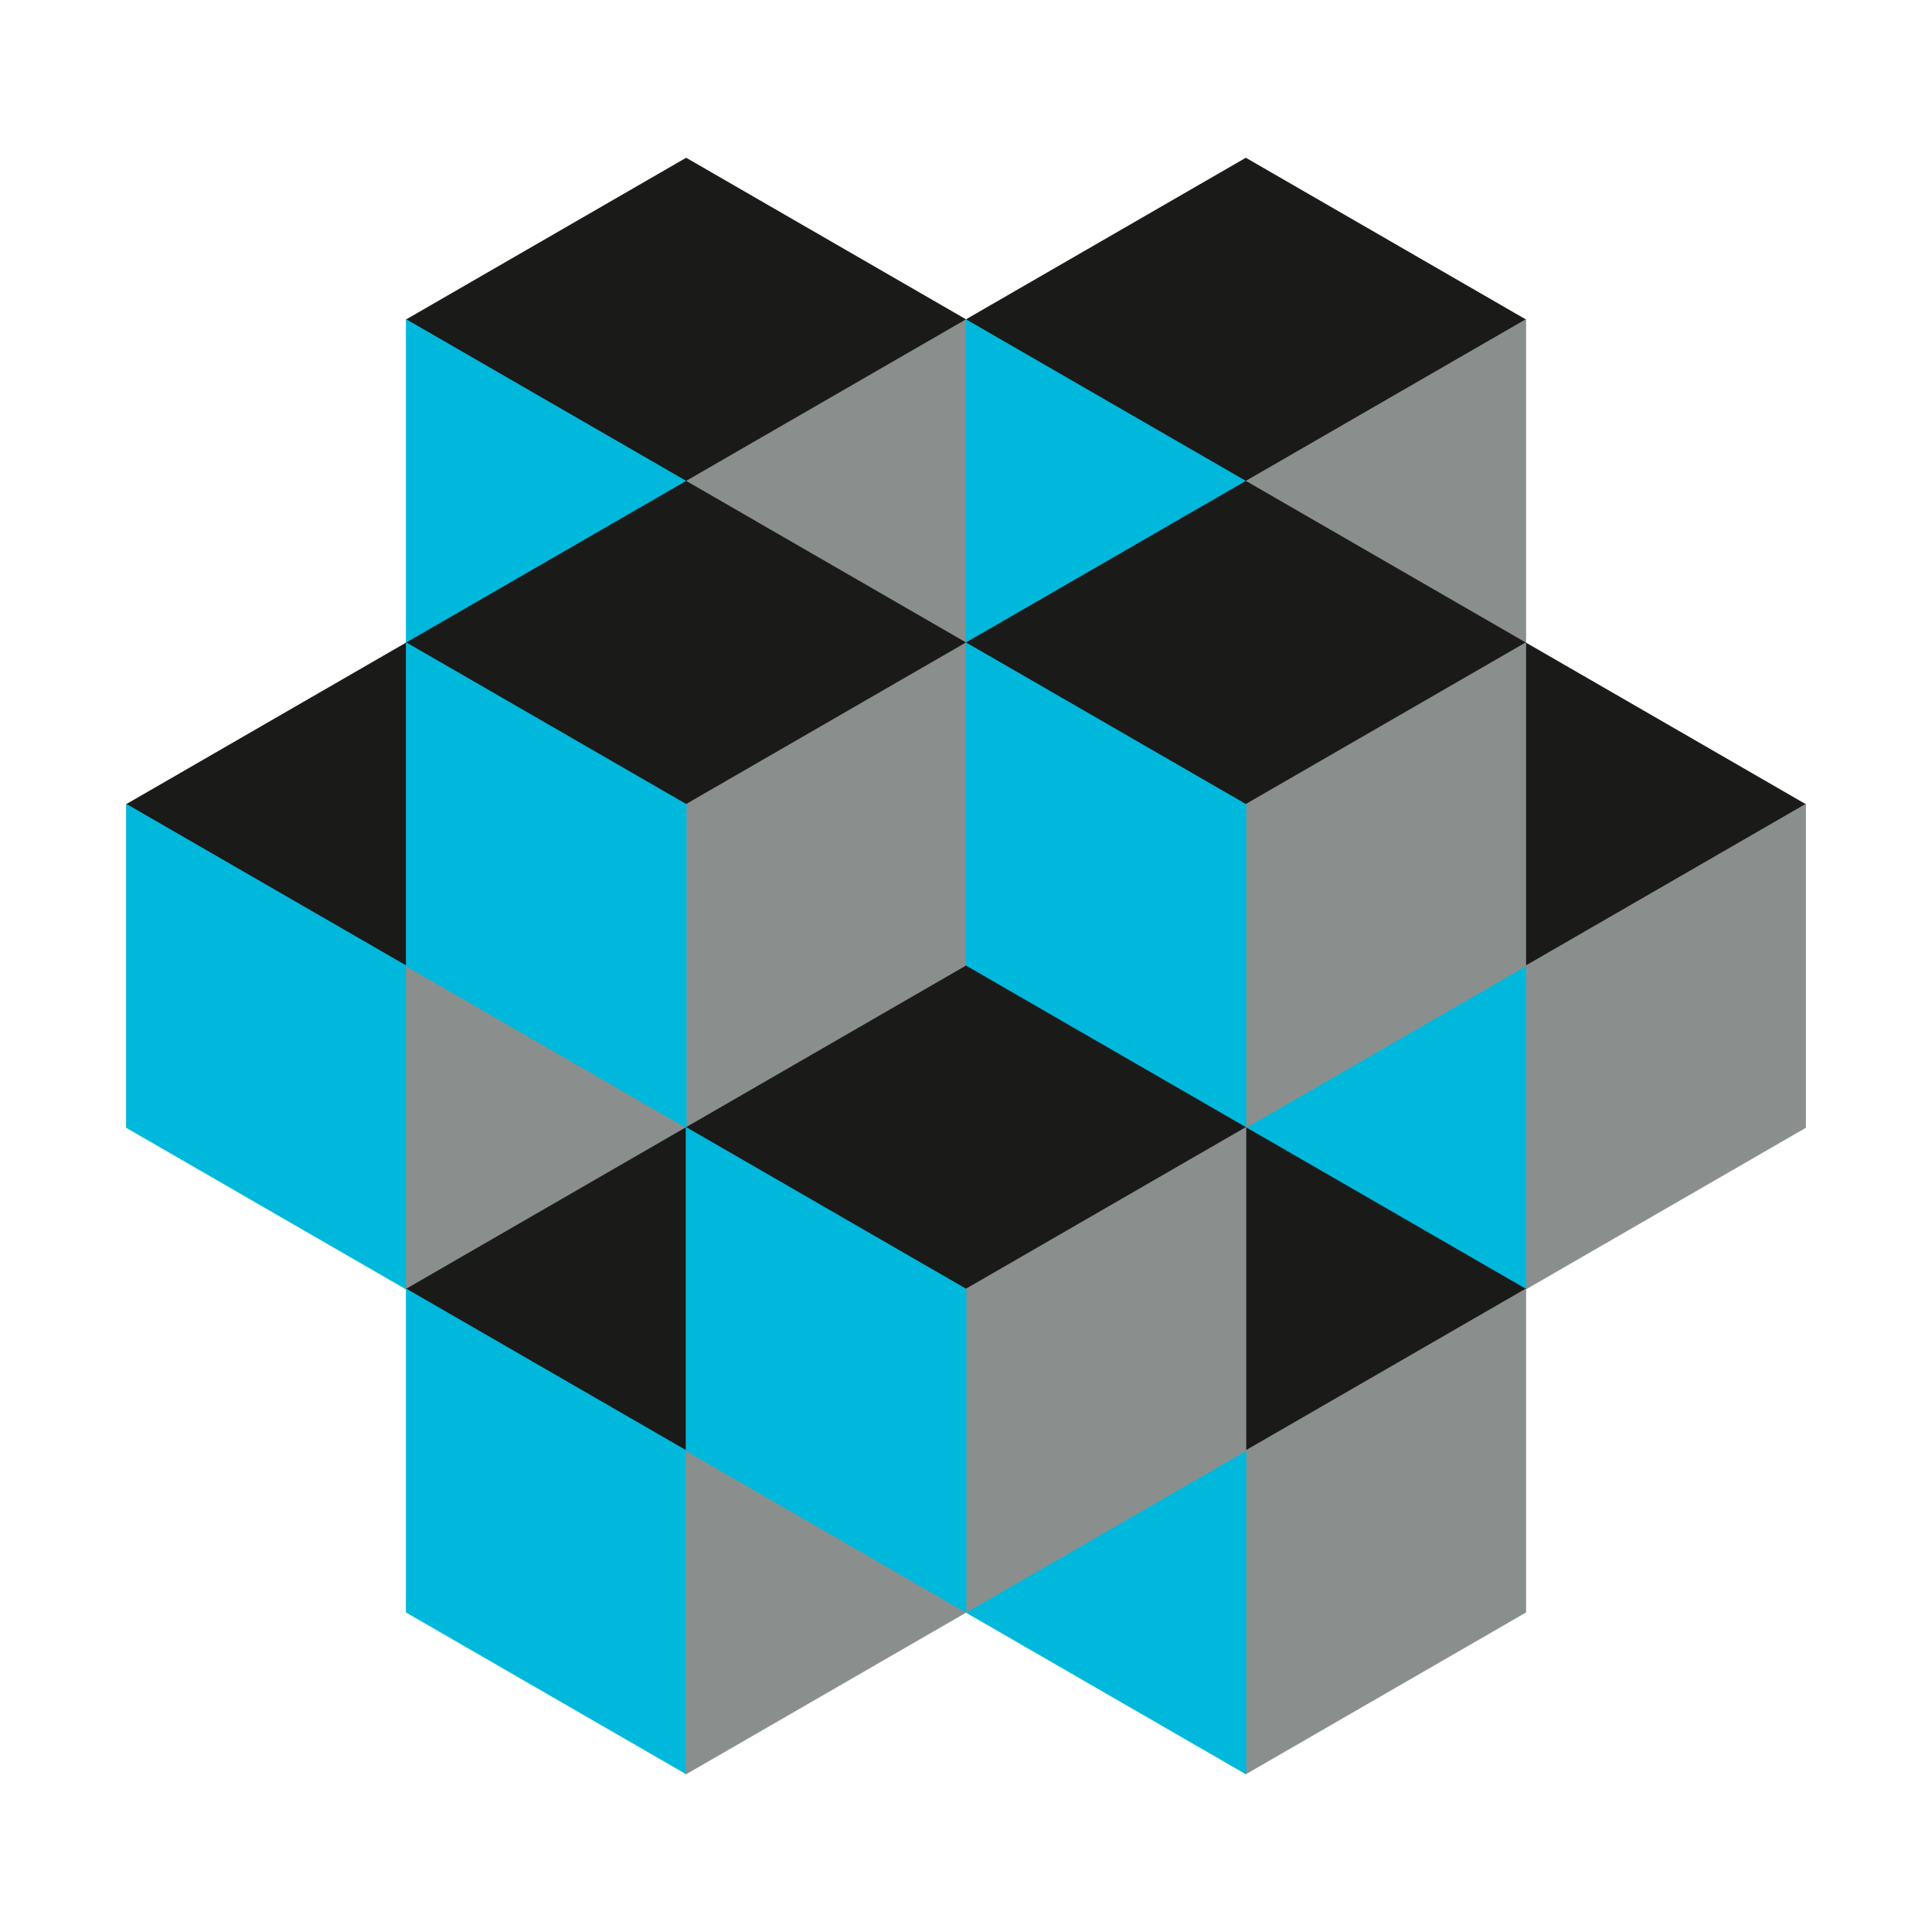
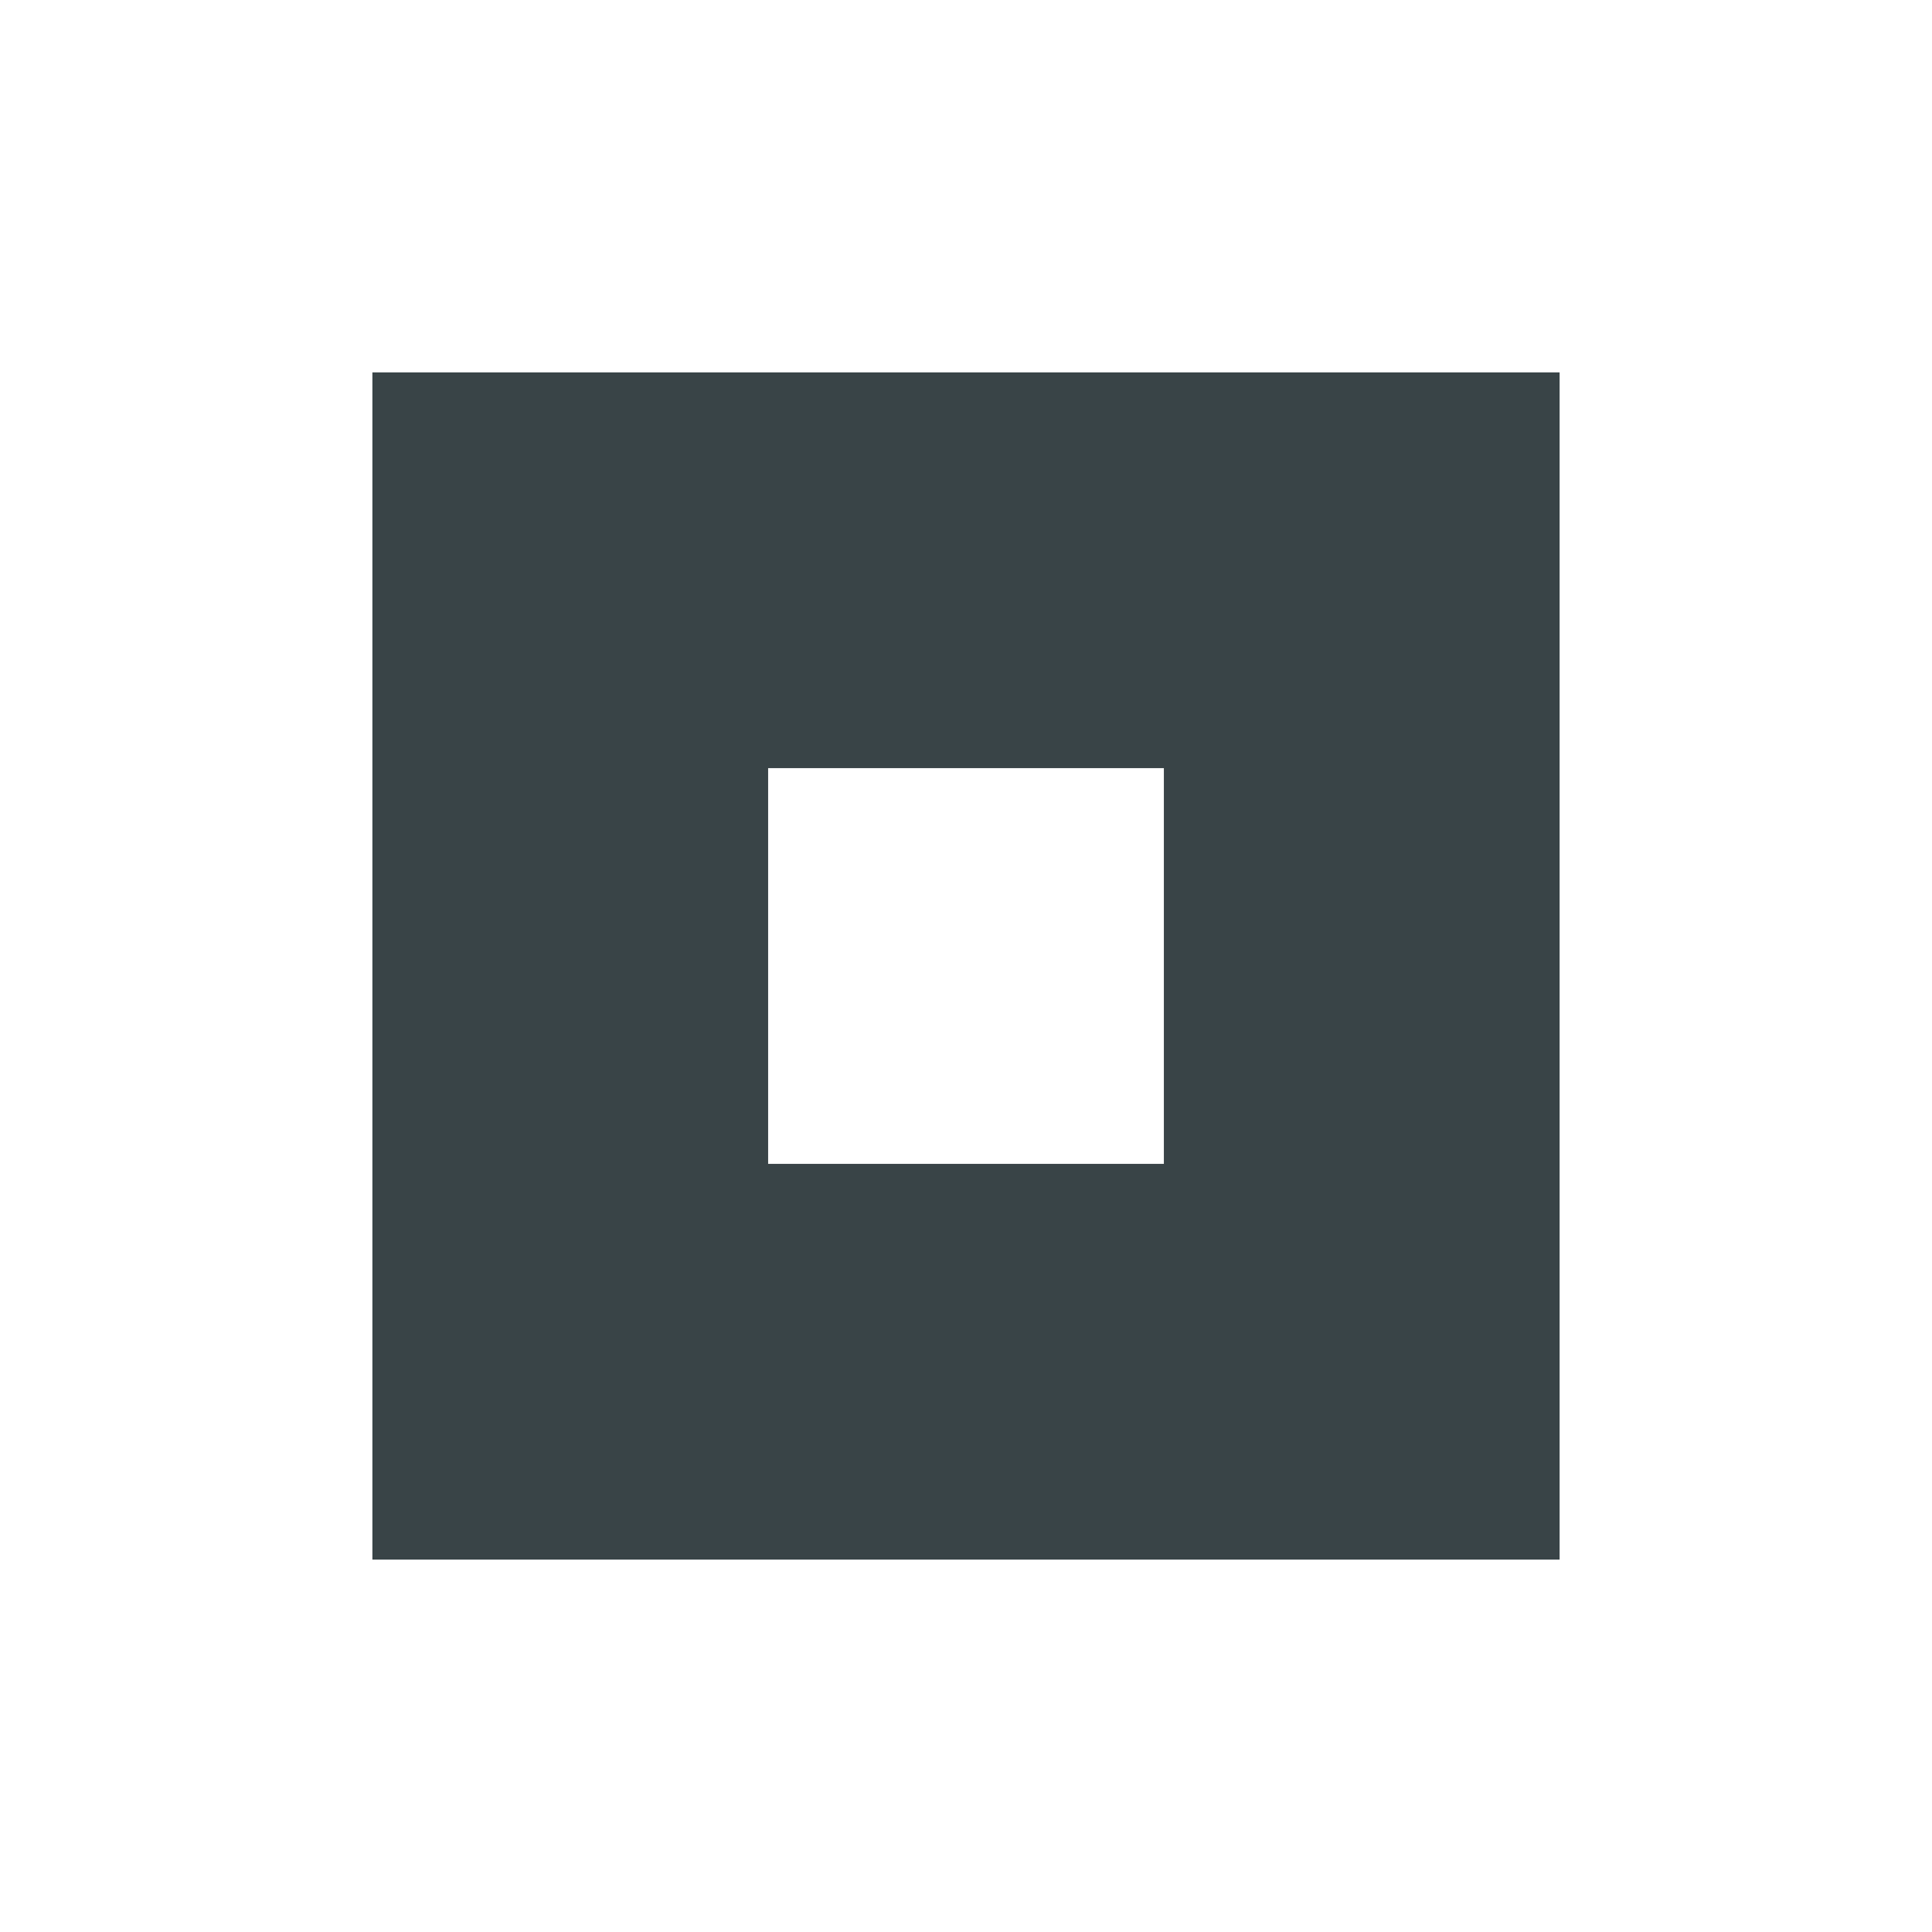
<svg xmlns="http://www.w3.org/2000/svg" viewBox="0 0 360 360" width="360" height="360">
  <rect x="0" y="0" width="360" height="360" fill="transparent" />
-   <polygon points="127.857,89.686 180,119.791 232.143,89.686 180,59.582" fill="#1A1A18" stroke="#1A1A18" stroke-width="0.14" stroke-linejoin="round" paint-order="stroke fill" />
-   <polygon points="232.143,149.895 232.143,89.686 180,119.791 180,180" fill="#8A8F8E" stroke="#8A8F8E" stroke-width="0.14" stroke-linejoin="round" paint-order="stroke fill" />
-   <polygon points="127.857,149.895 180,180 180,119.791 127.857,89.686" fill="#00b8db" stroke="#00b8db" stroke-width="0.14" stroke-linejoin="round" paint-order="stroke fill" />
-   <polygon points="75.715,180 127.857,210.105 180,180 127.857,149.895" fill="#1A1A18" stroke="#1A1A18" stroke-width="0.14" stroke-linejoin="round" paint-order="stroke fill" />
-   <polygon points="180,180 232.143,210.105 284.285,180 232.143,149.895" fill="#1A1A18" stroke="#1A1A18" stroke-width="0.14" stroke-linejoin="round" paint-order="stroke fill" />
-   <polygon points="180,240.209 180,180 127.857,210.105 127.857,270.314" fill="#8A8F8E" stroke="#8A8F8E" stroke-width="0.14" stroke-linejoin="round" paint-order="stroke fill" />
-   <polygon points="284.285,240.209 284.285,180 232.143,210.105 232.143,270.314" fill="#8A8F8E" stroke="#8A8F8E" stroke-width="0.14" stroke-linejoin="round" paint-order="stroke fill" />
-   <polygon points="180,240.209 232.143,270.314 232.143,210.105 180,180" fill="#00b8db" stroke="#00b8db" stroke-width="0.14" stroke-linejoin="round" paint-order="stroke fill" />
-   <polygon points="75.715,240.209 127.857,270.314 127.857,210.105 75.715,180" fill="#00b8db" stroke="#00b8db" stroke-width="0.14" stroke-linejoin="round" paint-order="stroke fill" />
-   <polygon points="75.715,59.582 127.857,89.686 180,59.582 127.857,29.477" fill="#1A1A18" stroke="#1A1A18" stroke-width="0.14" stroke-linejoin="round" paint-order="stroke fill" />
-   <polygon points="180,59.582 232.143,89.686 284.285,59.582 232.143,29.477" fill="#1A1A18" stroke="#1A1A18" stroke-width="0.14" stroke-linejoin="round" paint-order="stroke fill" />
-   <polygon points="284.285,119.791 284.285,59.582 232.143,89.686 232.143,149.895" fill="#8A8F8E" stroke="#8A8F8E" stroke-width="0.14" stroke-linejoin="round" paint-order="stroke fill" />
-   <polygon points="180,119.791 180,59.582 127.857,89.686 127.857,149.895" fill="#8A8F8E" stroke="#8A8F8E" stroke-width="0.14" stroke-linejoin="round" paint-order="stroke fill" />
-   <polygon points="180,119.791 232.143,149.895 232.143,89.686 180,59.582" fill="#00b8db" stroke="#00b8db" stroke-width="0.14" stroke-linejoin="round" paint-order="stroke fill" />
-   <polygon points="75.715,119.791 127.857,149.895 127.857,89.686 75.715,59.582" fill="#00b8db" stroke="#00b8db" stroke-width="0.14" stroke-linejoin="round" paint-order="stroke fill" />
-   <polygon points="232.143,149.895 284.285,180 336.428,149.895 284.285,119.791" fill="#1A1A18" stroke="#1A1A18" stroke-width="0.14" stroke-linejoin="round" paint-order="stroke fill" />
-   <polygon points="23.572,149.895 75.715,180 127.857,149.895 75.715,119.791" fill="#1A1A18" stroke="#1A1A18" stroke-width="0.14" stroke-linejoin="round" paint-order="stroke fill" />
-   <polygon points="336.428,210.105 336.428,149.895 284.285,180 284.285,240.209" fill="#8A8F8E" stroke="#8A8F8E" stroke-width="0.14" stroke-linejoin="round" paint-order="stroke fill" />
-   <polygon points="23.572,210.105 75.715,240.209 75.715,180 23.572,149.895" fill="#00b8db" stroke="#00b8db" stroke-width="0.14" stroke-linejoin="round" paint-order="stroke fill" />
-   <polygon points="127.857,210.105 127.857,149.895 75.715,180 75.715,240.209" fill="#8A8F8E" stroke="#8A8F8E" stroke-width="0.14" stroke-linejoin="round" paint-order="stroke fill" />
-   <polygon points="232.143,210.105 284.285,240.209 284.285,180 232.143,149.895" fill="#00b8db" stroke="#00b8db" stroke-width="0.14" stroke-linejoin="round" paint-order="stroke fill" />
-   <polygon points="75.715,240.209 127.857,270.314 180,240.209 127.857,210.105" fill="#1A1A18" stroke="#1A1A18" stroke-width="0.14" stroke-linejoin="round" paint-order="stroke fill" />
-   <polygon points="180,240.209 232.143,270.314 284.285,240.209 232.143,210.105" fill="#1A1A18" stroke="#1A1A18" stroke-width="0.14" stroke-linejoin="round" paint-order="stroke fill" />
-   <polygon points="284.285,300.418 284.285,240.209 232.143,270.314 232.143,330.523" fill="#8A8F8E" stroke="#8A8F8E" stroke-width="0.14" stroke-linejoin="round" paint-order="stroke fill" />
-   <polygon points="75.715,300.418 127.857,330.523 127.857,270.314 75.715,240.209" fill="#00b8db" stroke="#00b8db" stroke-width="0.14" stroke-linejoin="round" paint-order="stroke fill" />
-   <polygon points="180,300.418 180,240.209 127.857,270.314 127.857,330.523" fill="#8A8F8E" stroke="#8A8F8E" stroke-width="0.14" stroke-linejoin="round" paint-order="stroke fill" />
-   <polygon points="180,300.418 232.143,330.523 232.143,270.314 180,240.209" fill="#00b8db" stroke="#00b8db" stroke-width="0.14" stroke-linejoin="round" paint-order="stroke fill" />
-   <polygon points="75.715,119.791 127.857,149.895 180,119.791 127.857,89.686" fill="#1A1A18" stroke="#1A1A18" stroke-width="0.14" stroke-linejoin="round" paint-order="stroke fill" />
-   <polygon points="180,119.791 232.143,149.895 284.285,119.791 232.143,89.686" fill="#1A1A18" stroke="#1A1A18" stroke-width="0.14" stroke-linejoin="round" paint-order="stroke fill" />
-   <polygon points="180,180 180,119.791 127.857,149.895 127.857,210.105" fill="#8A8F8E" stroke="#8A8F8E" stroke-width="0.14" stroke-linejoin="round" paint-order="stroke fill" />
-   <polygon points="284.285,180 284.285,119.791 232.143,149.895 232.143,210.105" fill="#8A8F8E" stroke="#8A8F8E" stroke-width="0.14" stroke-linejoin="round" paint-order="stroke fill" />
-   <polygon points="180,180 232.143,210.105 232.143,149.895 180,119.791" fill="#00b8db" stroke="#00b8db" stroke-width="0.14" stroke-linejoin="round" paint-order="stroke fill" />
-   <polygon points="75.715,180 127.857,210.105 127.857,149.895 75.715,119.791" fill="#00b8db" stroke="#00b8db" stroke-width="0.14" stroke-linejoin="round" paint-order="stroke fill" />
-   <polygon points="127.857,210.105 180,240.209 232.143,210.105 180,180" fill="#1A1A18" stroke="#1A1A18" stroke-width="0.14" stroke-linejoin="round" paint-order="stroke fill" />
-   <polygon points="232.143,270.314 232.143,210.105 180,240.209 180,300.418" fill="#8A8F8E" stroke="#8A8F8E" stroke-width="0.14" stroke-linejoin="round" paint-order="stroke fill" />
-   <polygon points="127.857,270.314 180,300.418 180,240.209 127.857,210.105" fill="#00b8db" stroke="#00b8db" stroke-width="0.14" stroke-linejoin="round" paint-order="stroke fill" />
+   <path d="M143.13,216.87 143.13,143.13 69.39,143.13 69.39,216.87ZM216.87,290.61 216.87,216.87 143.13,216.87 143.13,290.61ZM216.87,143.13 216.87,69.39 143.13,69.39 143.13,143.13ZM290.61,216.87 290.61,143.13 216.87,143.13 216.87,216.87ZM143.13,290.61 143.13,216.87 69.39,216.87 69.39,290.61ZM143.13,143.13 143.13,69.39 69.39,69.39 69.39,143.13ZM290.61,290.61 290.61,216.87 216.87,216.87 216.87,290.61ZM290.61,143.13 290.61,69.39 216.87,69.39 216.87,143.13Z" fill="#394447" />
</svg>
